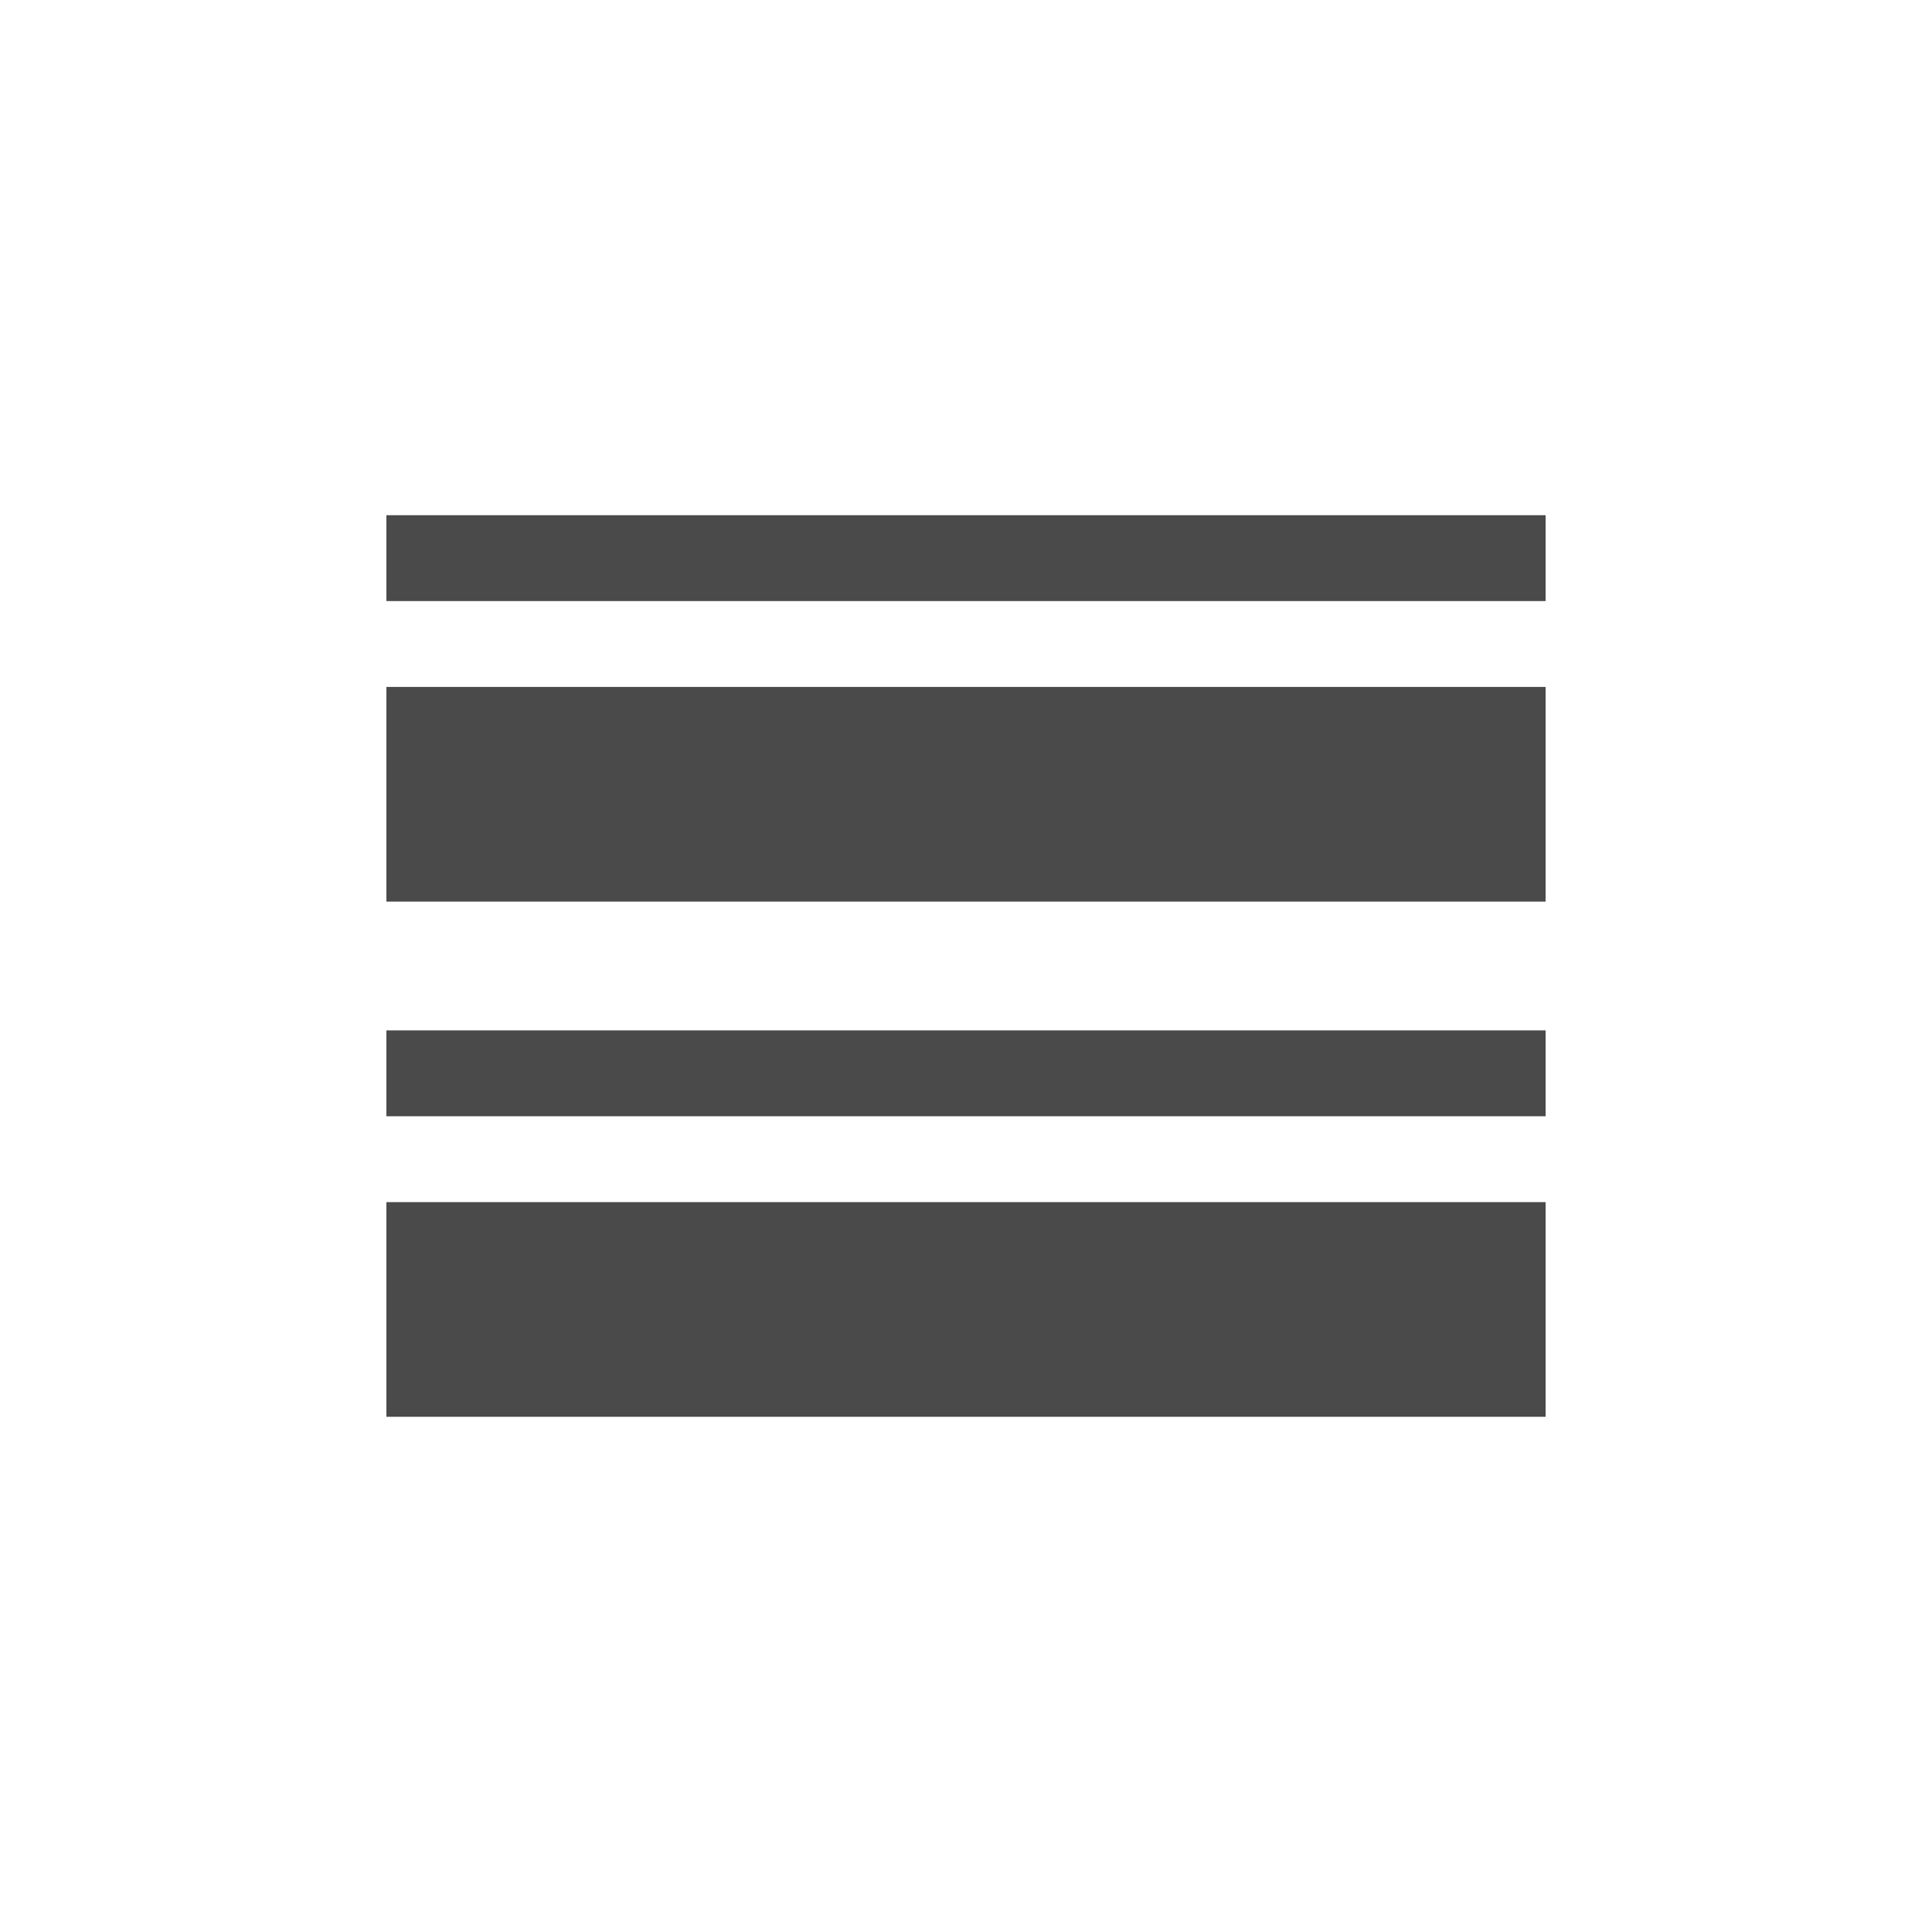
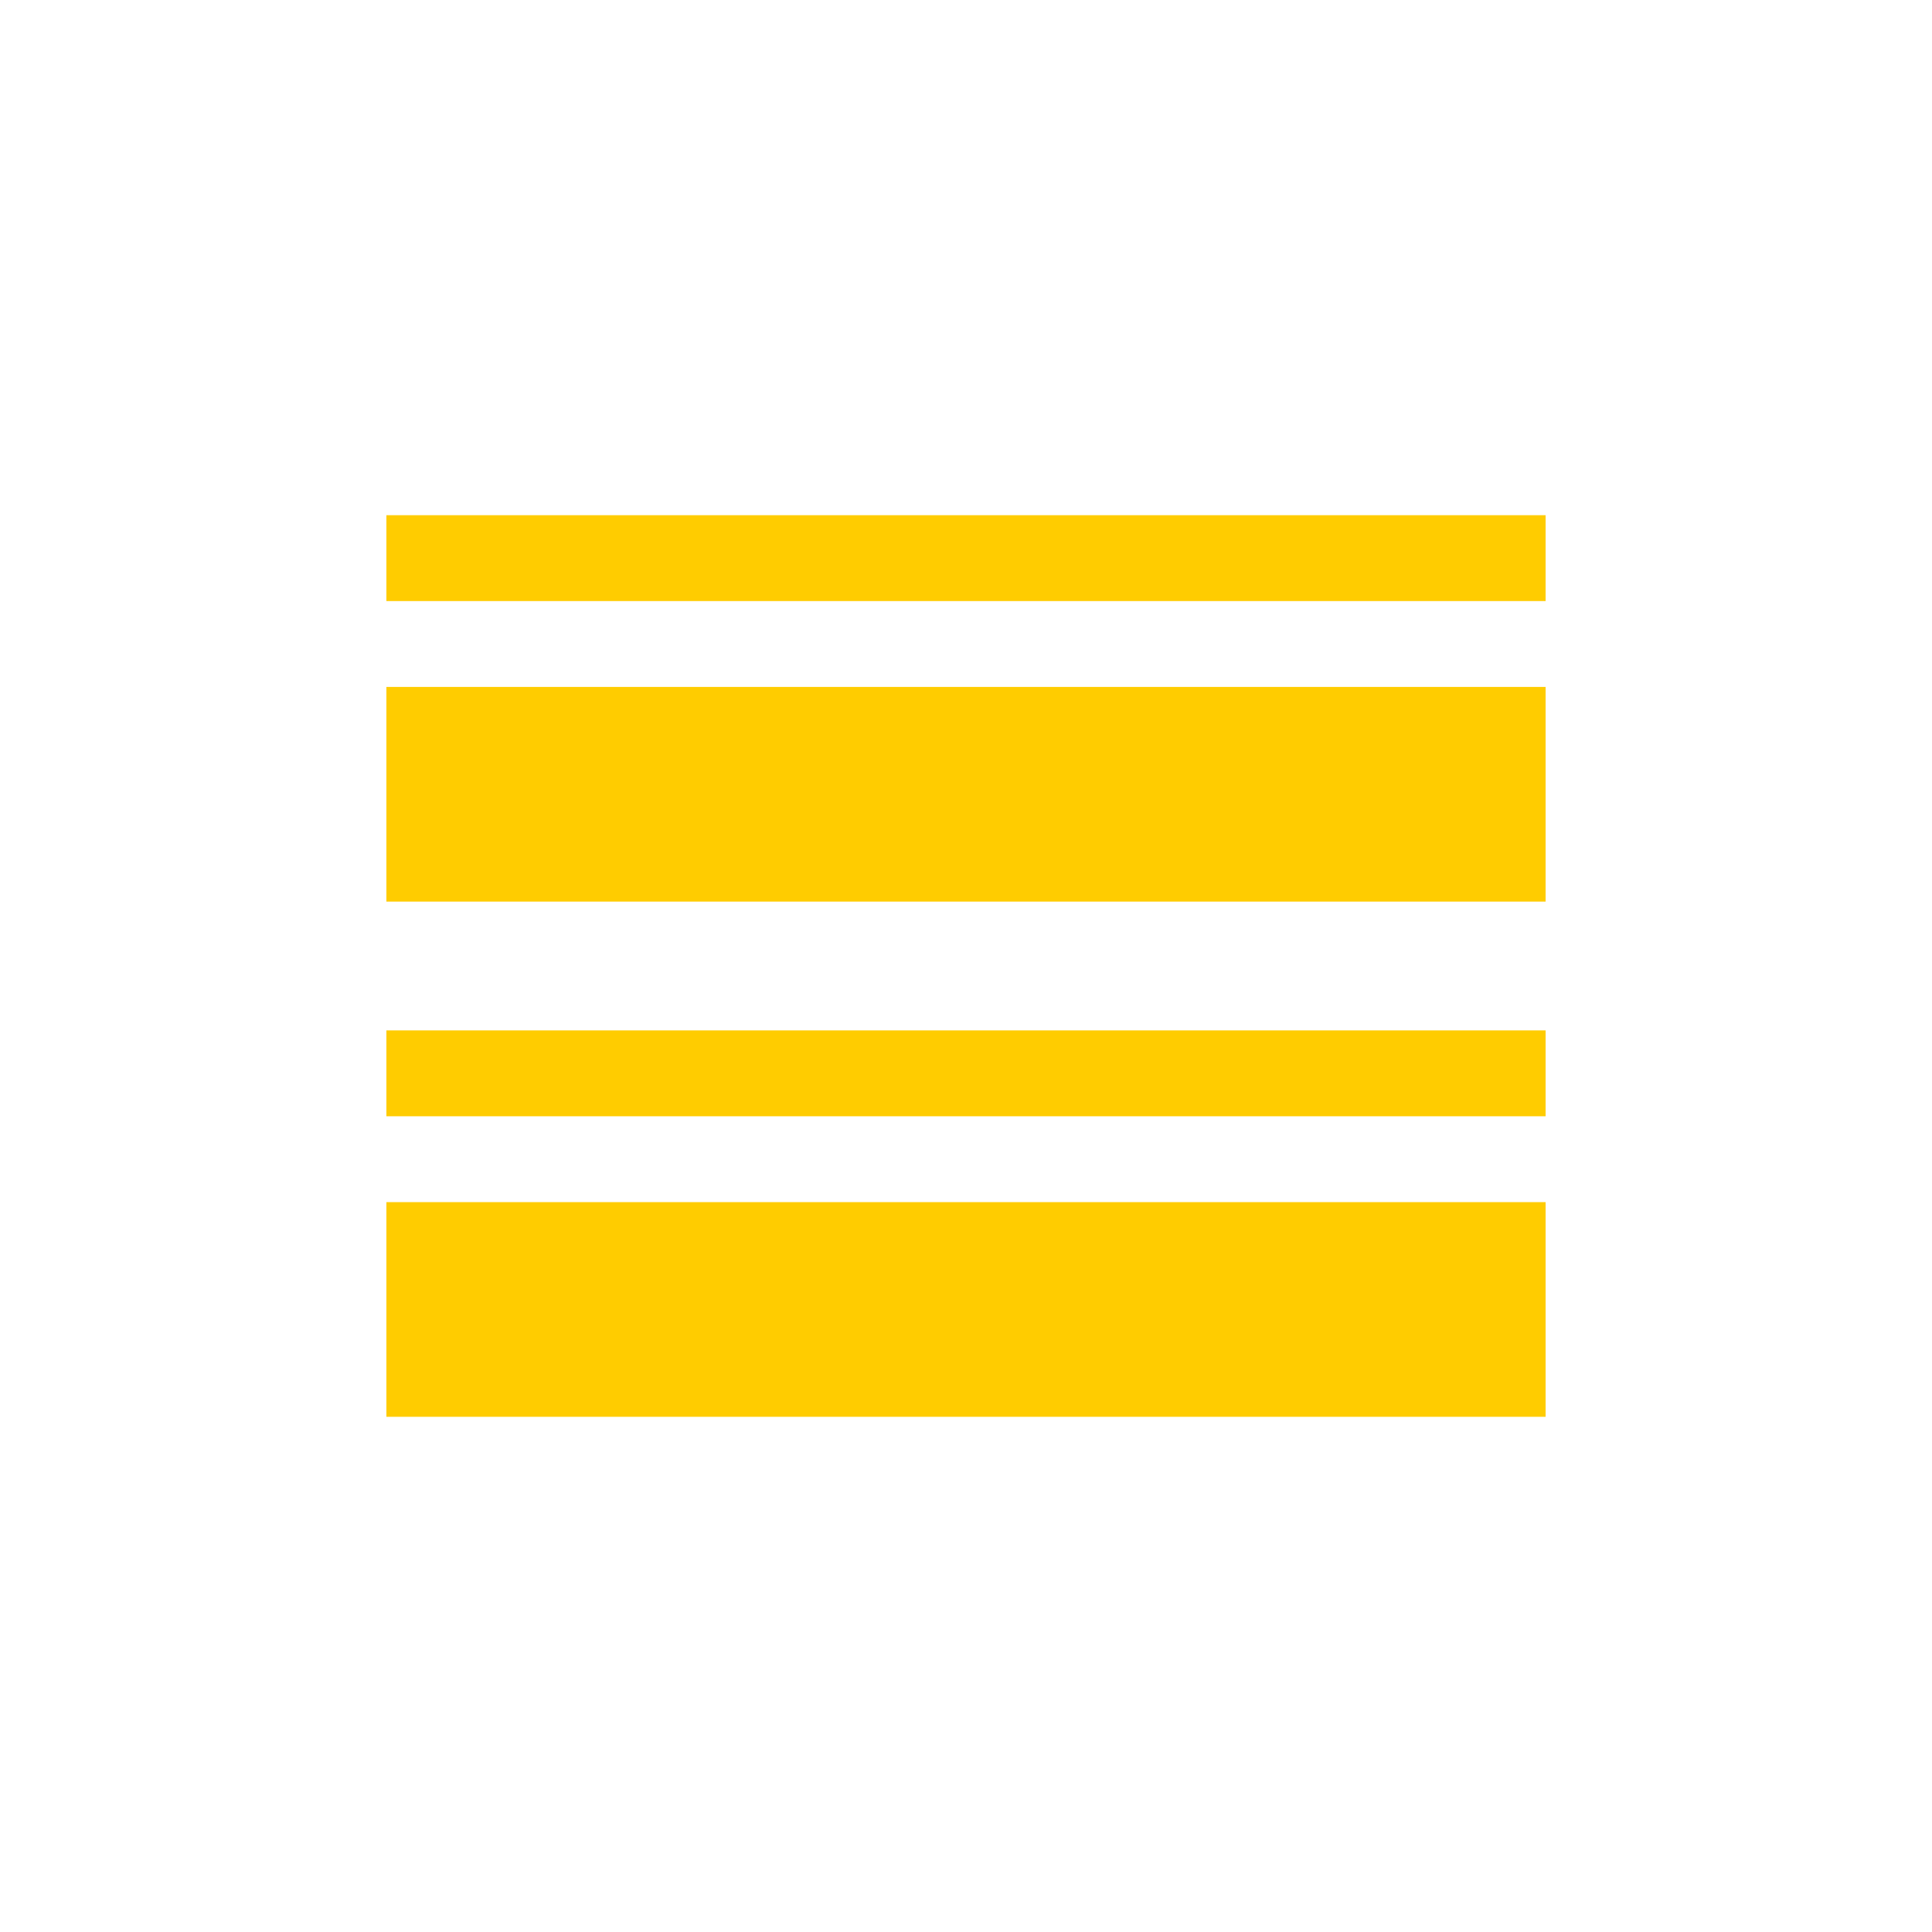
<svg xmlns="http://www.w3.org/2000/svg" width="45px" height="45px" viewBox="0 0 45 45" version="1.1">
  <g id="tab/-list_detail_black" stroke="none" stroke-width="1" fill="none" fill-rule="evenodd">
-     <rect id="Rectangle" fill="#4A4A4A" x="9" y="12" width="27" height="2" />
-     <rect id="Rectangle-Copy-2" fill="#4A4A4A" x="9" y="24" width="27" height="2" />
-     <rect id="Rectangle-Copy" fill="#4A4A4A" x="9" y="16" width="27" height="5" />
-     <rect id="Rectangle-Copy-3" fill="#4A4A4A" x="9" y="28" width="27" height="5" />
+     <rect id="Rectangle" fill="#FFCC00" x="9" y="12" width="27" height="2" />
+     <rect id="Rectangle-Copy-2" fill="#FFCC00" x="9" y="24" width="27" height="2" />
+     <rect id="Rectangle-Copy" fill="#FFCC00" x="9" y="16" width="27" height="5" />
+     <rect id="Rectangle-Copy-3" fill="#FFCC00" x="9" y="28" width="27" height="5" />
  </g>
</svg>
